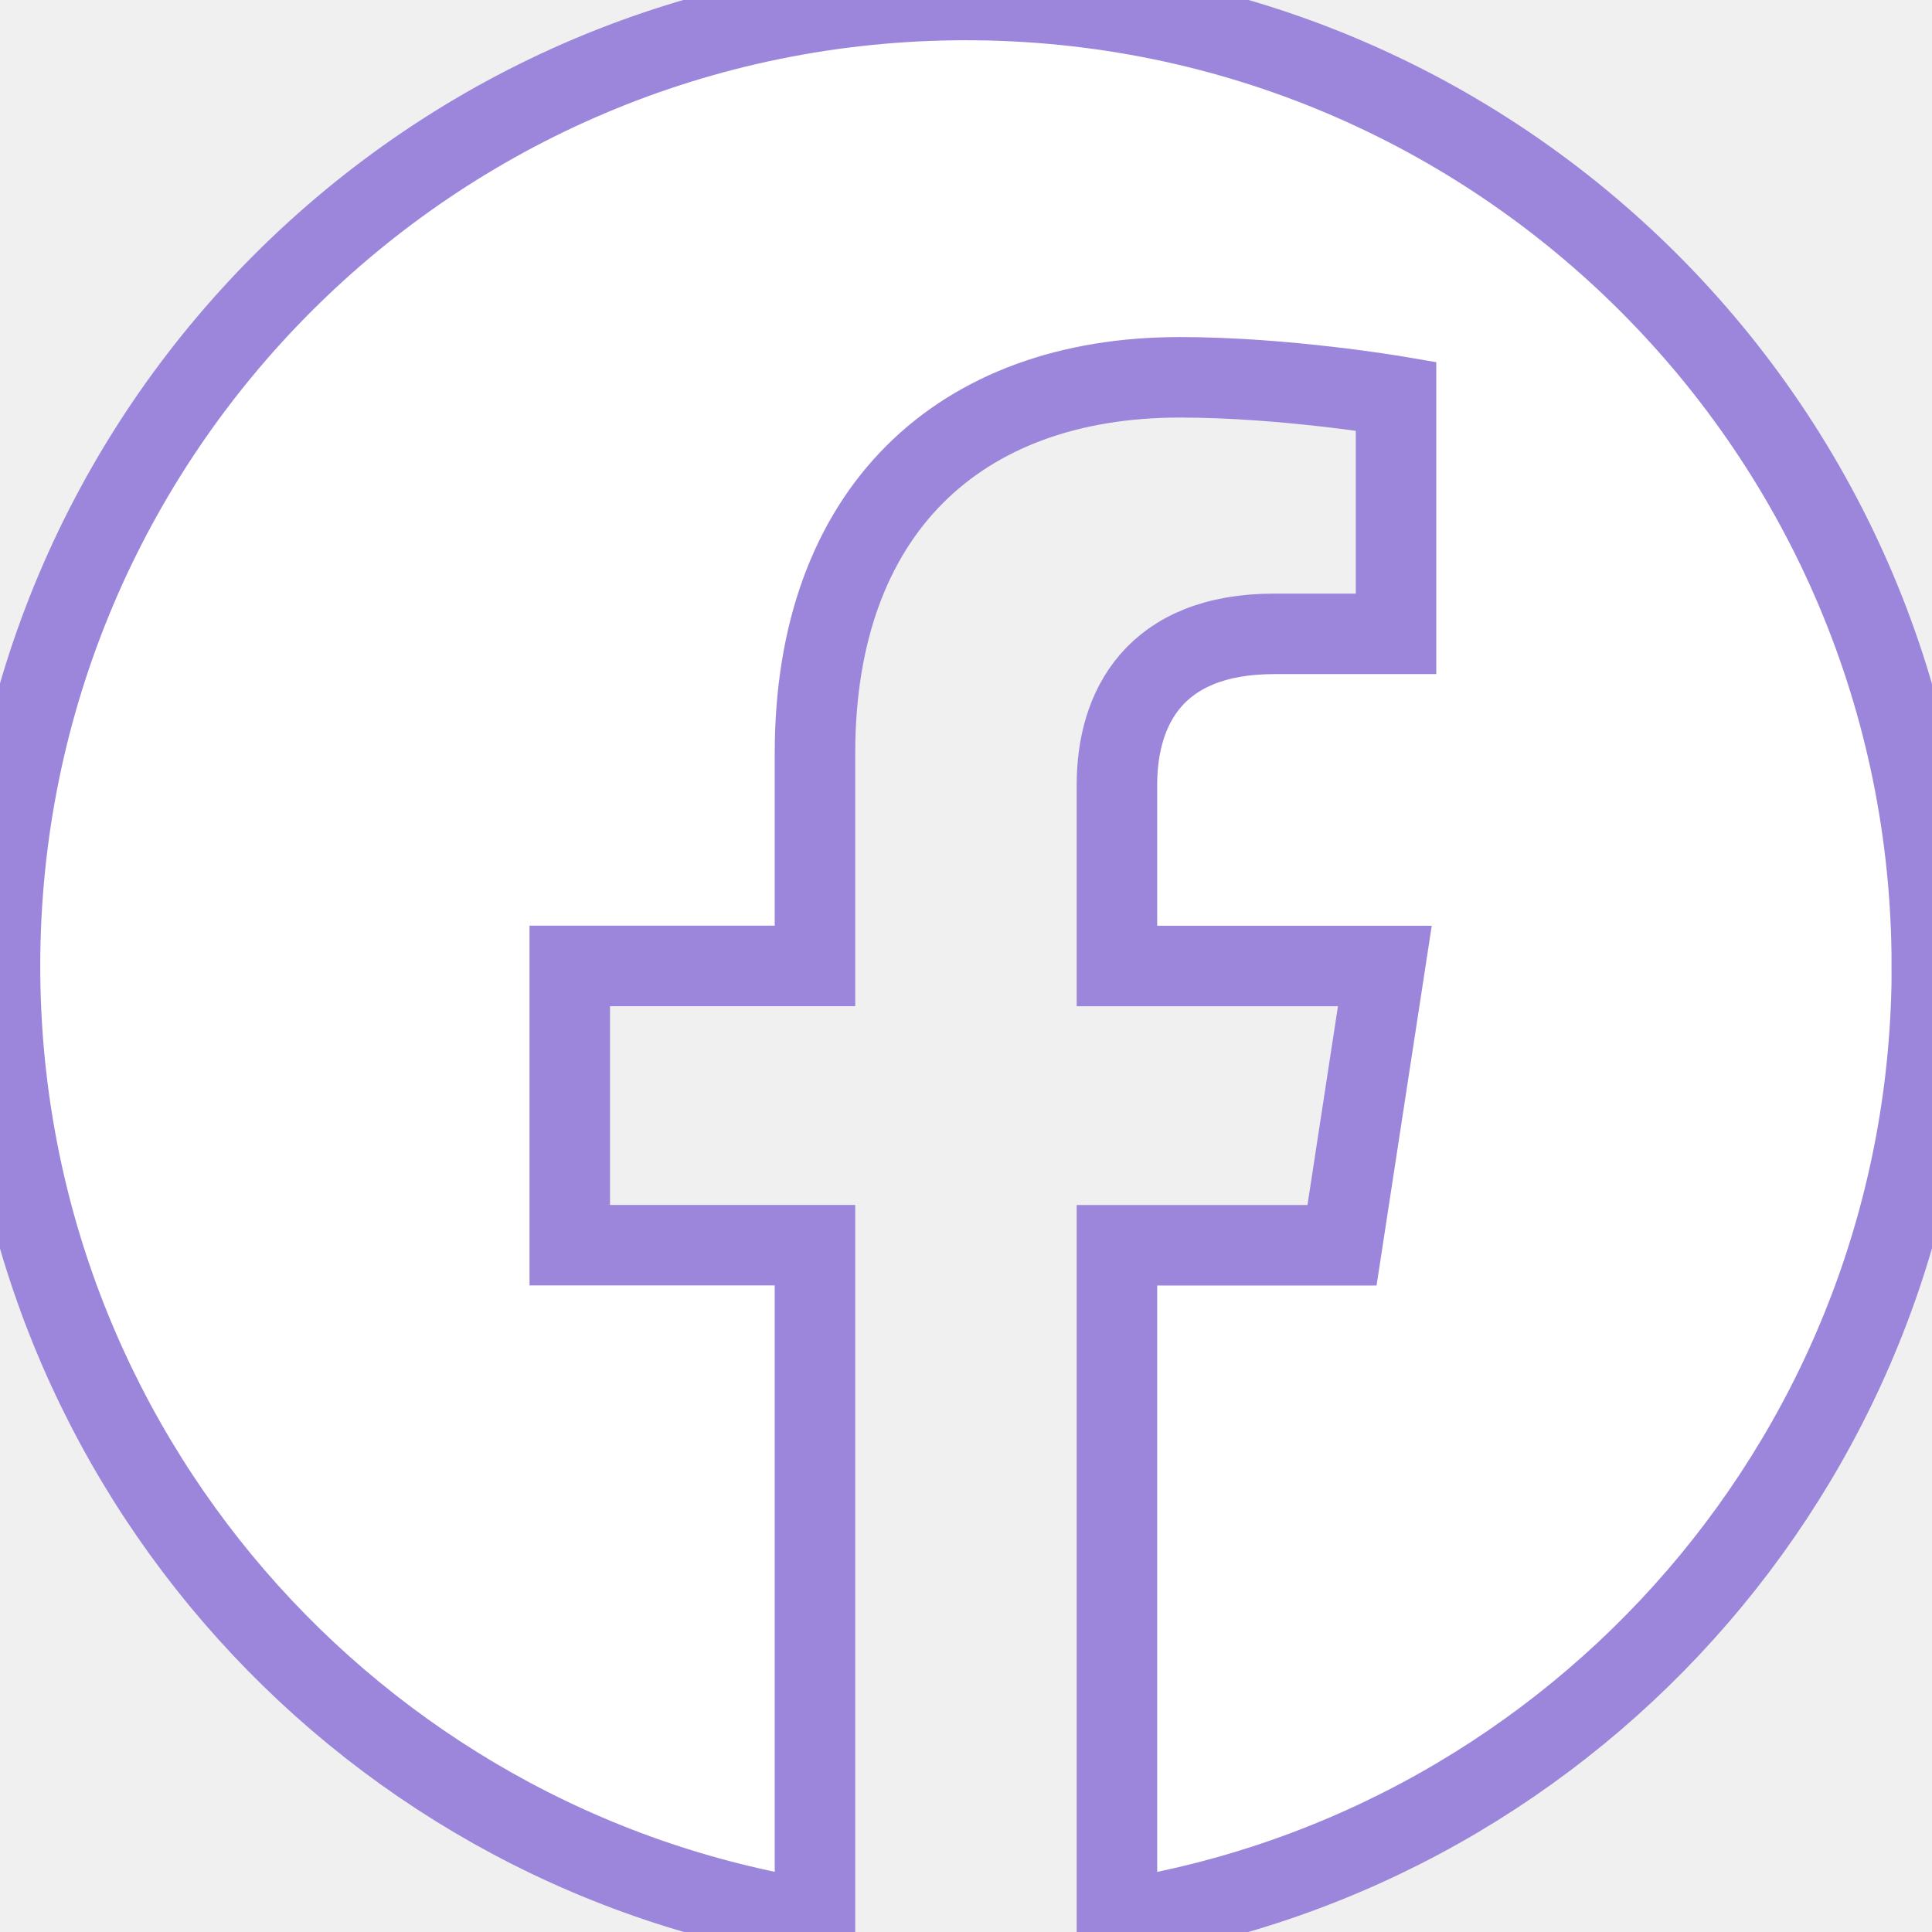
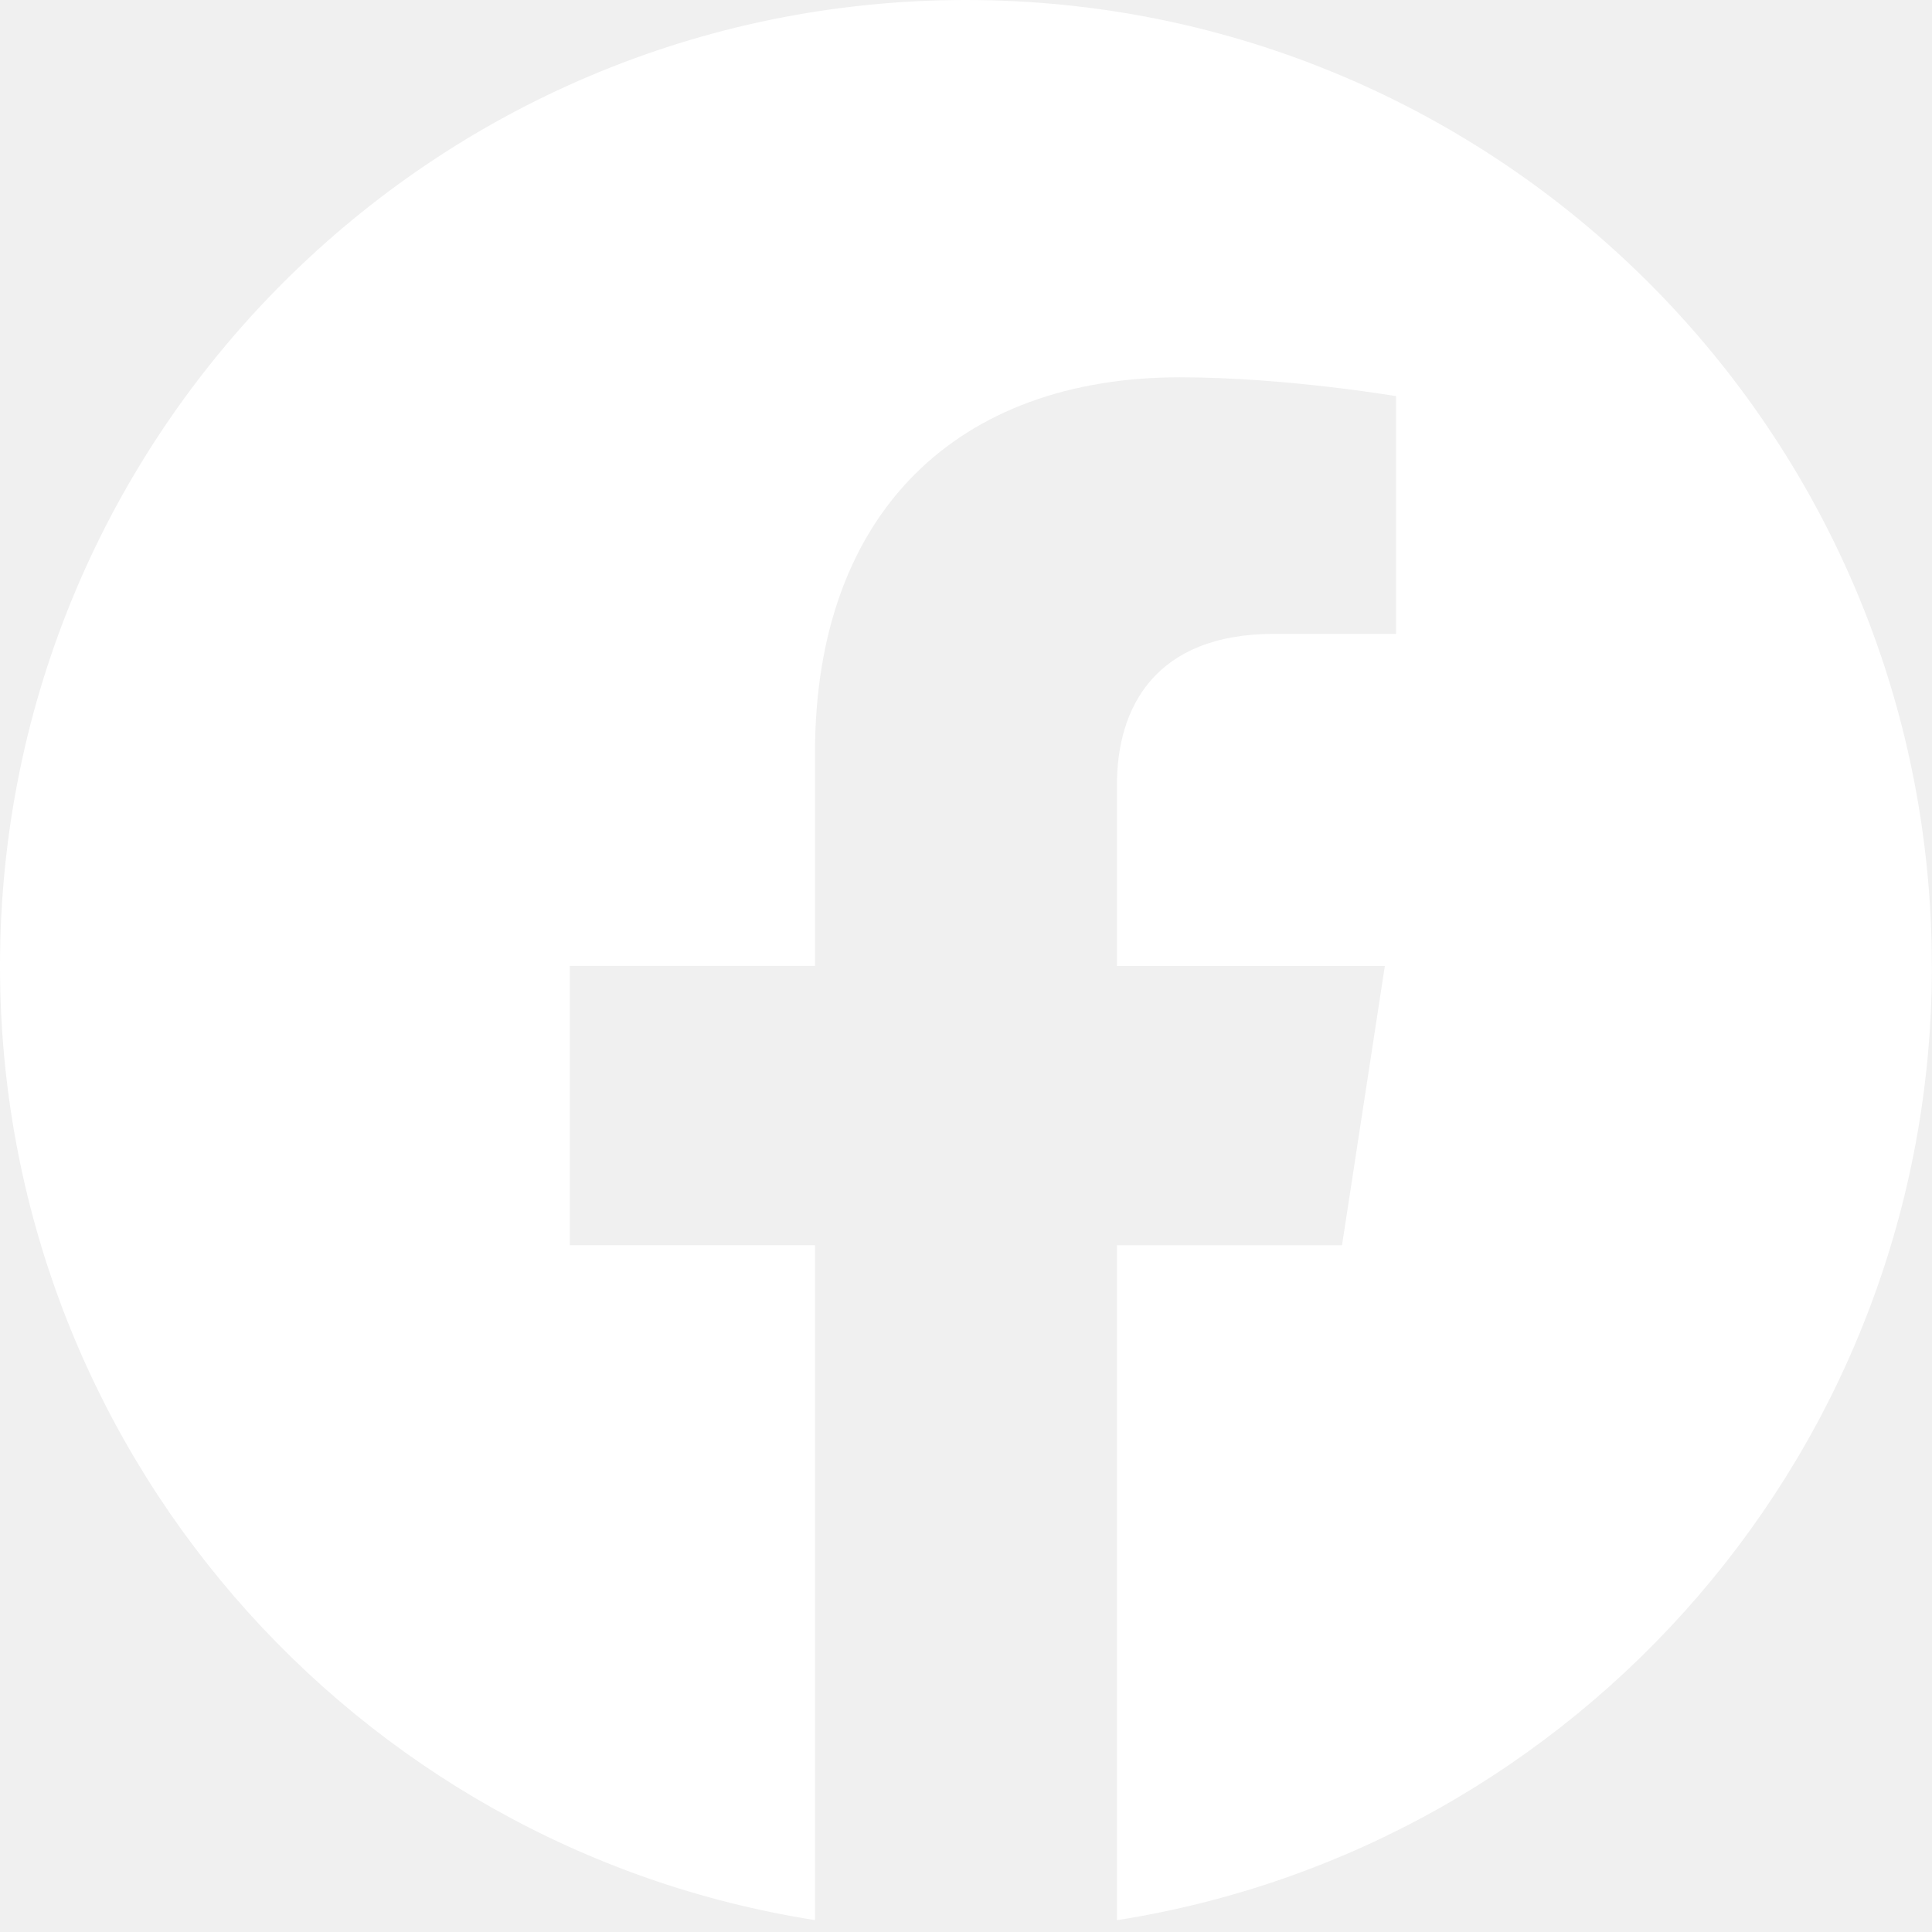
- <svg xmlns="http://www.w3.org/2000/svg" viewBox="0 0 24 24" fill="#fff" stroke="#9b86dc">
+ <svg xmlns="http://www.w3.org/2000/svg" viewBox="0 0 24 24" fill="#fff">
  <path d="M23.998 12c0-6.628-5.372-12-11.999-12C5.372 0 0 5.372 0 12c0 5.988 4.388 10.952 10.124 11.852v-8.384H7.078v-3.469h3.046V9.356c0-3.008 1.792-4.669 4.532-4.669 1.313 0 2.686.234 2.686.234v2.953H15.83c-1.49 0-1.955.925-1.955 1.874V12h3.328l-.532 3.469h-2.796v8.384c5.736-.9 10.124-5.864 10.124-11.853z" />
</svg>
